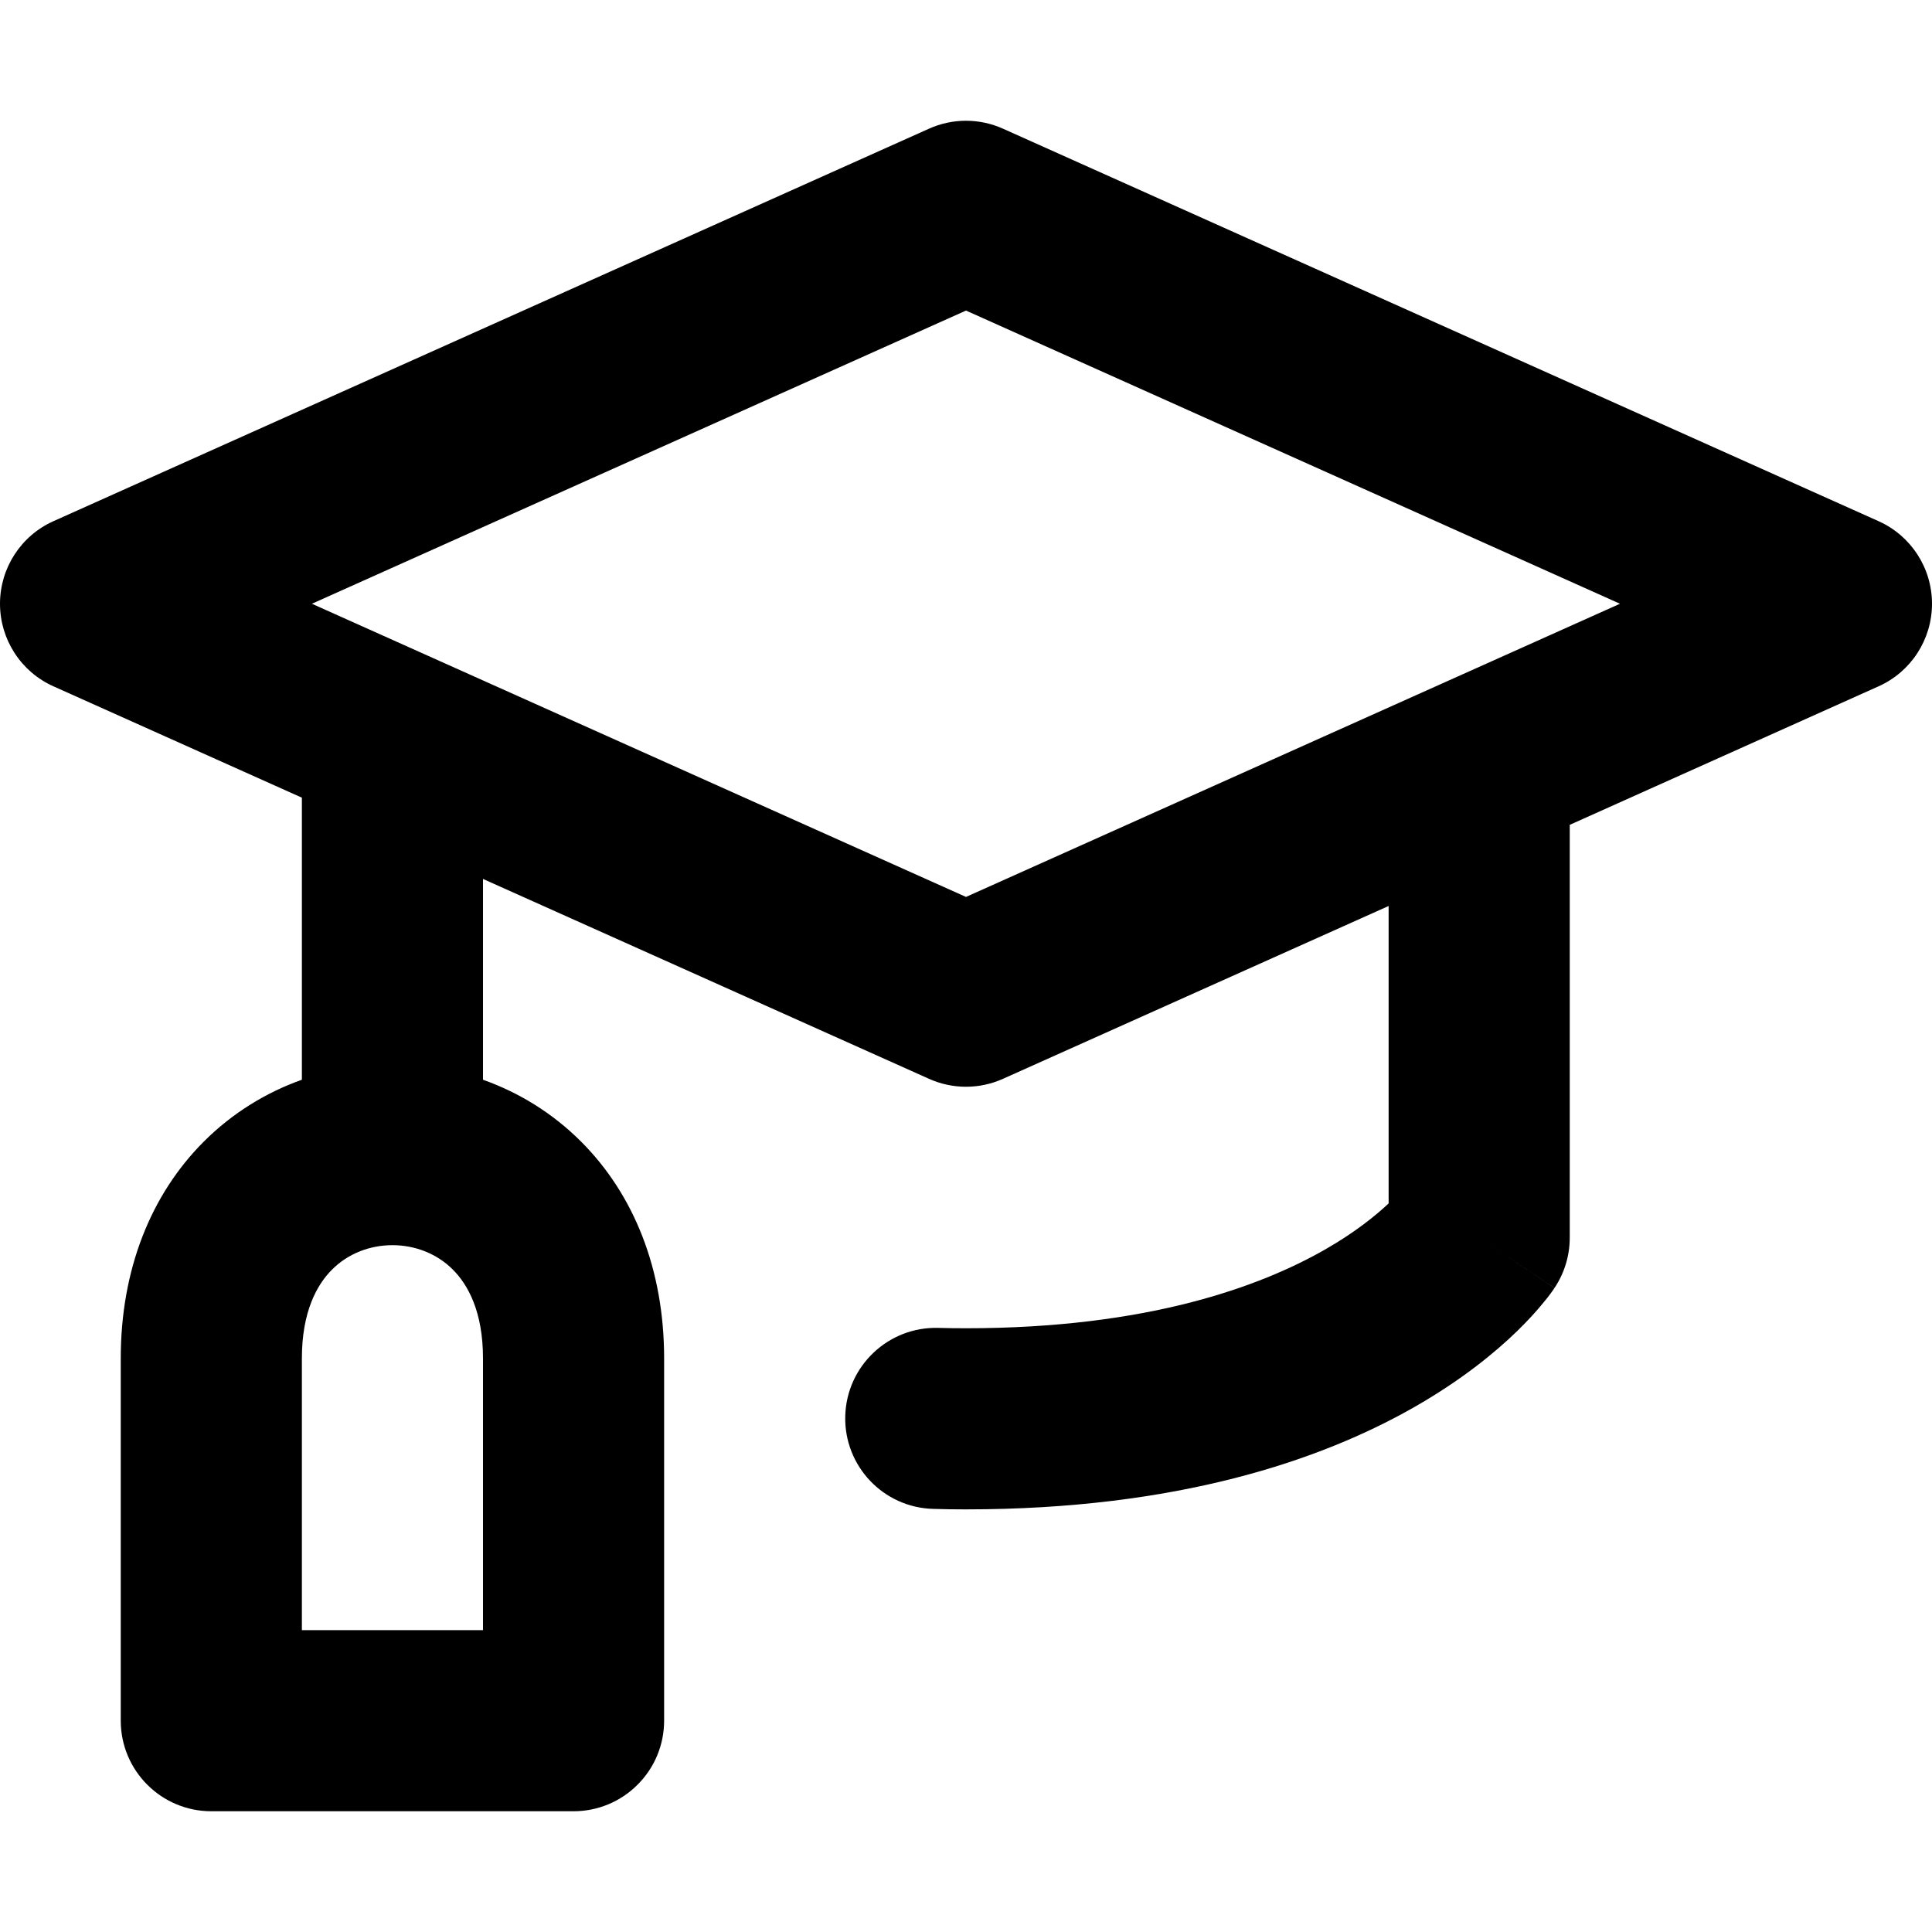
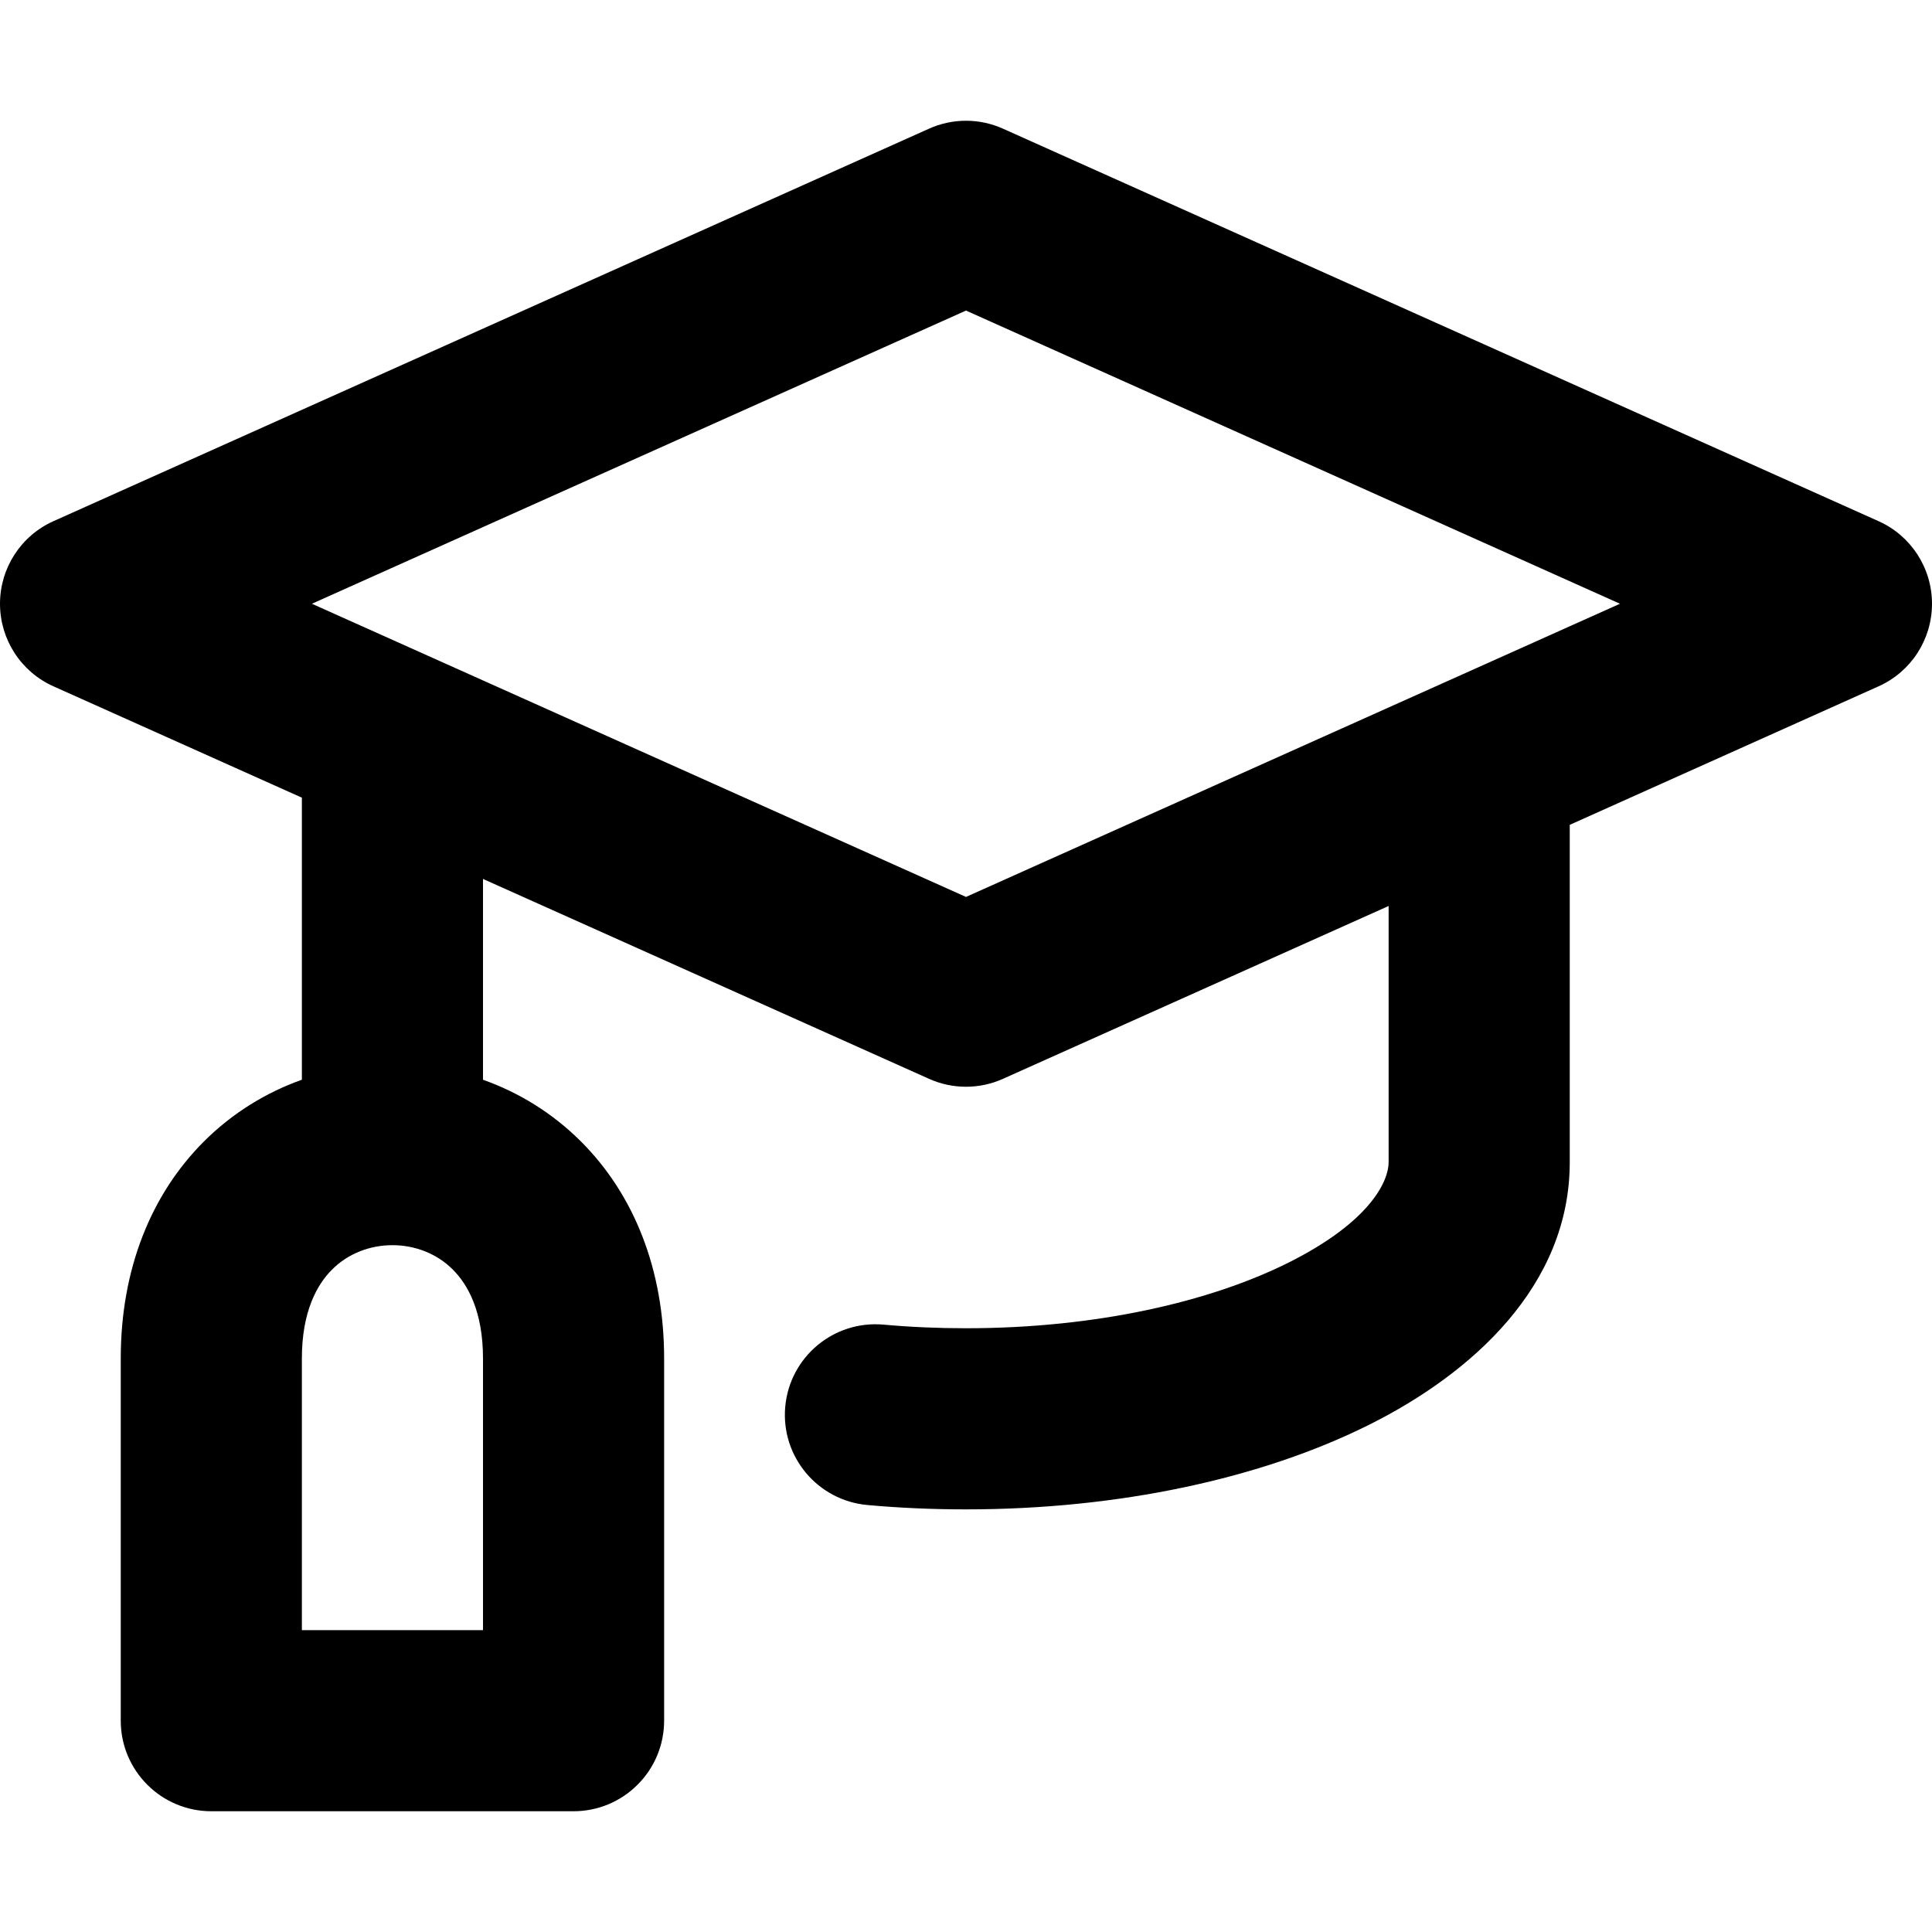
<svg xmlns="http://www.w3.org/2000/svg" width="16" height="16" viewBox="0 0 16 16">
-   <path fill-rule="evenodd" clip-rule="evenodd" d="M8.307 1.066C8.112 0.978 7.888 0.978 7.693 1.066L0.443 4.316C0.174 4.436 0 4.704 0 5C0 5.296 0.174 5.564 0.443 5.684L2.5 6.606V8.942C2.204 9.047 1.925 9.217 1.688 9.454C1.25 9.892 1 10.513 1 11.25V14.25C1 14.664 1.336 15 1.75 15L4.75 15C4.949 15 5.14 14.921 5.28 14.78C5.421 14.64 5.5 14.449 5.5 14.25V11.25C5.5 10.513 5.25 9.892 4.812 9.454C4.575 9.217 4.296 9.047 4 8.942V7.279L7.693 8.934C7.888 9.022 8.112 9.022 8.307 8.934L11.5 7.503V9.966C11.395 10.065 11.225 10.204 10.972 10.349C10.437 10.654 9.505 11 8 11C7.919 11 7.843 10.999 7.77 10.997C7.356 10.986 7.011 11.313 7 11.727C6.989 12.141 7.316 12.486 7.73 12.496C7.817 12.499 7.907 12.5 8 12.5C9.745 12.5 10.938 12.096 11.716 11.651C12.102 11.43 12.379 11.204 12.566 11.022C12.659 10.931 12.73 10.852 12.78 10.79C12.806 10.76 12.826 10.733 12.841 10.713C12.849 10.702 12.855 10.693 12.861 10.685L12.868 10.675L12.871 10.67L12.873 10.668L12.873 10.667C12.874 10.666 12.874 10.666 12.25 10.25L12.874 10.666C12.956 10.543 13 10.398 13 10.25V6.831L15.557 5.684C15.826 5.564 16 5.296 16 5C16 4.704 15.826 4.436 15.557 4.316L8.307 1.066ZM8 7.428L2.583 5L8 2.572L13.416 5L8 7.428ZM2.5 11.25C2.5 10.862 2.625 10.639 2.749 10.515C2.88 10.383 3.061 10.312 3.25 10.312C3.439 10.312 3.62 10.383 3.751 10.515C3.875 10.639 4 10.862 4 11.25V13.5L2.5 13.5V11.25Z" />
+   <path fill-rule="evenodd" clip-rule="evenodd" d="M7.693 1.066C7.888 0.978 8.112 0.978 8.307 1.066L15.557 4.316C15.826 4.436 16 4.704 16 5C16 5.296 15.826 5.564 15.557 5.684L13 6.831V9.625C13 10.649 12.189 11.374 11.341 11.798C10.447 12.245 9.265 12.5 8 12.5C7.722 12.5 7.449 12.488 7.184 12.464C6.771 12.427 6.466 12.063 6.503 11.65C6.54 11.238 6.904 10.933 7.317 10.97C7.538 10.99 7.766 11 8 11C9.082 11 10.025 10.779 10.67 10.457C11.359 10.112 11.5 9.775 11.5 9.625V7.503L8.307 8.934C8.112 9.022 7.888 9.022 7.693 8.934L4 7.279V8.942C4.296 9.047 4.575 9.217 4.812 9.454C5.25 9.892 5.5 10.513 5.5 11.25V14.25C5.5 14.449 5.421 14.64 5.28 14.78C5.14 14.921 4.949 15 4.75 15L1.75 15C1.336 15 1 14.664 1 14.25V11.25C1 10.513 1.25 9.892 1.688 9.454C1.925 9.217 2.204 9.047 2.5 8.942V6.606L0.443 5.684C0.174 5.564 0 5.296 0 5C0 4.704 0.174 4.436 0.443 4.316L7.693 1.066ZM2.583 5L8 7.428L13.416 5L8 2.572L2.583 5ZM2.5 11.25C2.5 10.862 2.625 10.639 2.749 10.515C2.88 10.383 3.061 10.312 3.25 10.312C3.439 10.312 3.62 10.383 3.751 10.515C3.875 10.639 4 10.862 4 11.25V13.5L2.5 13.5V11.25Z" />
</svg>
